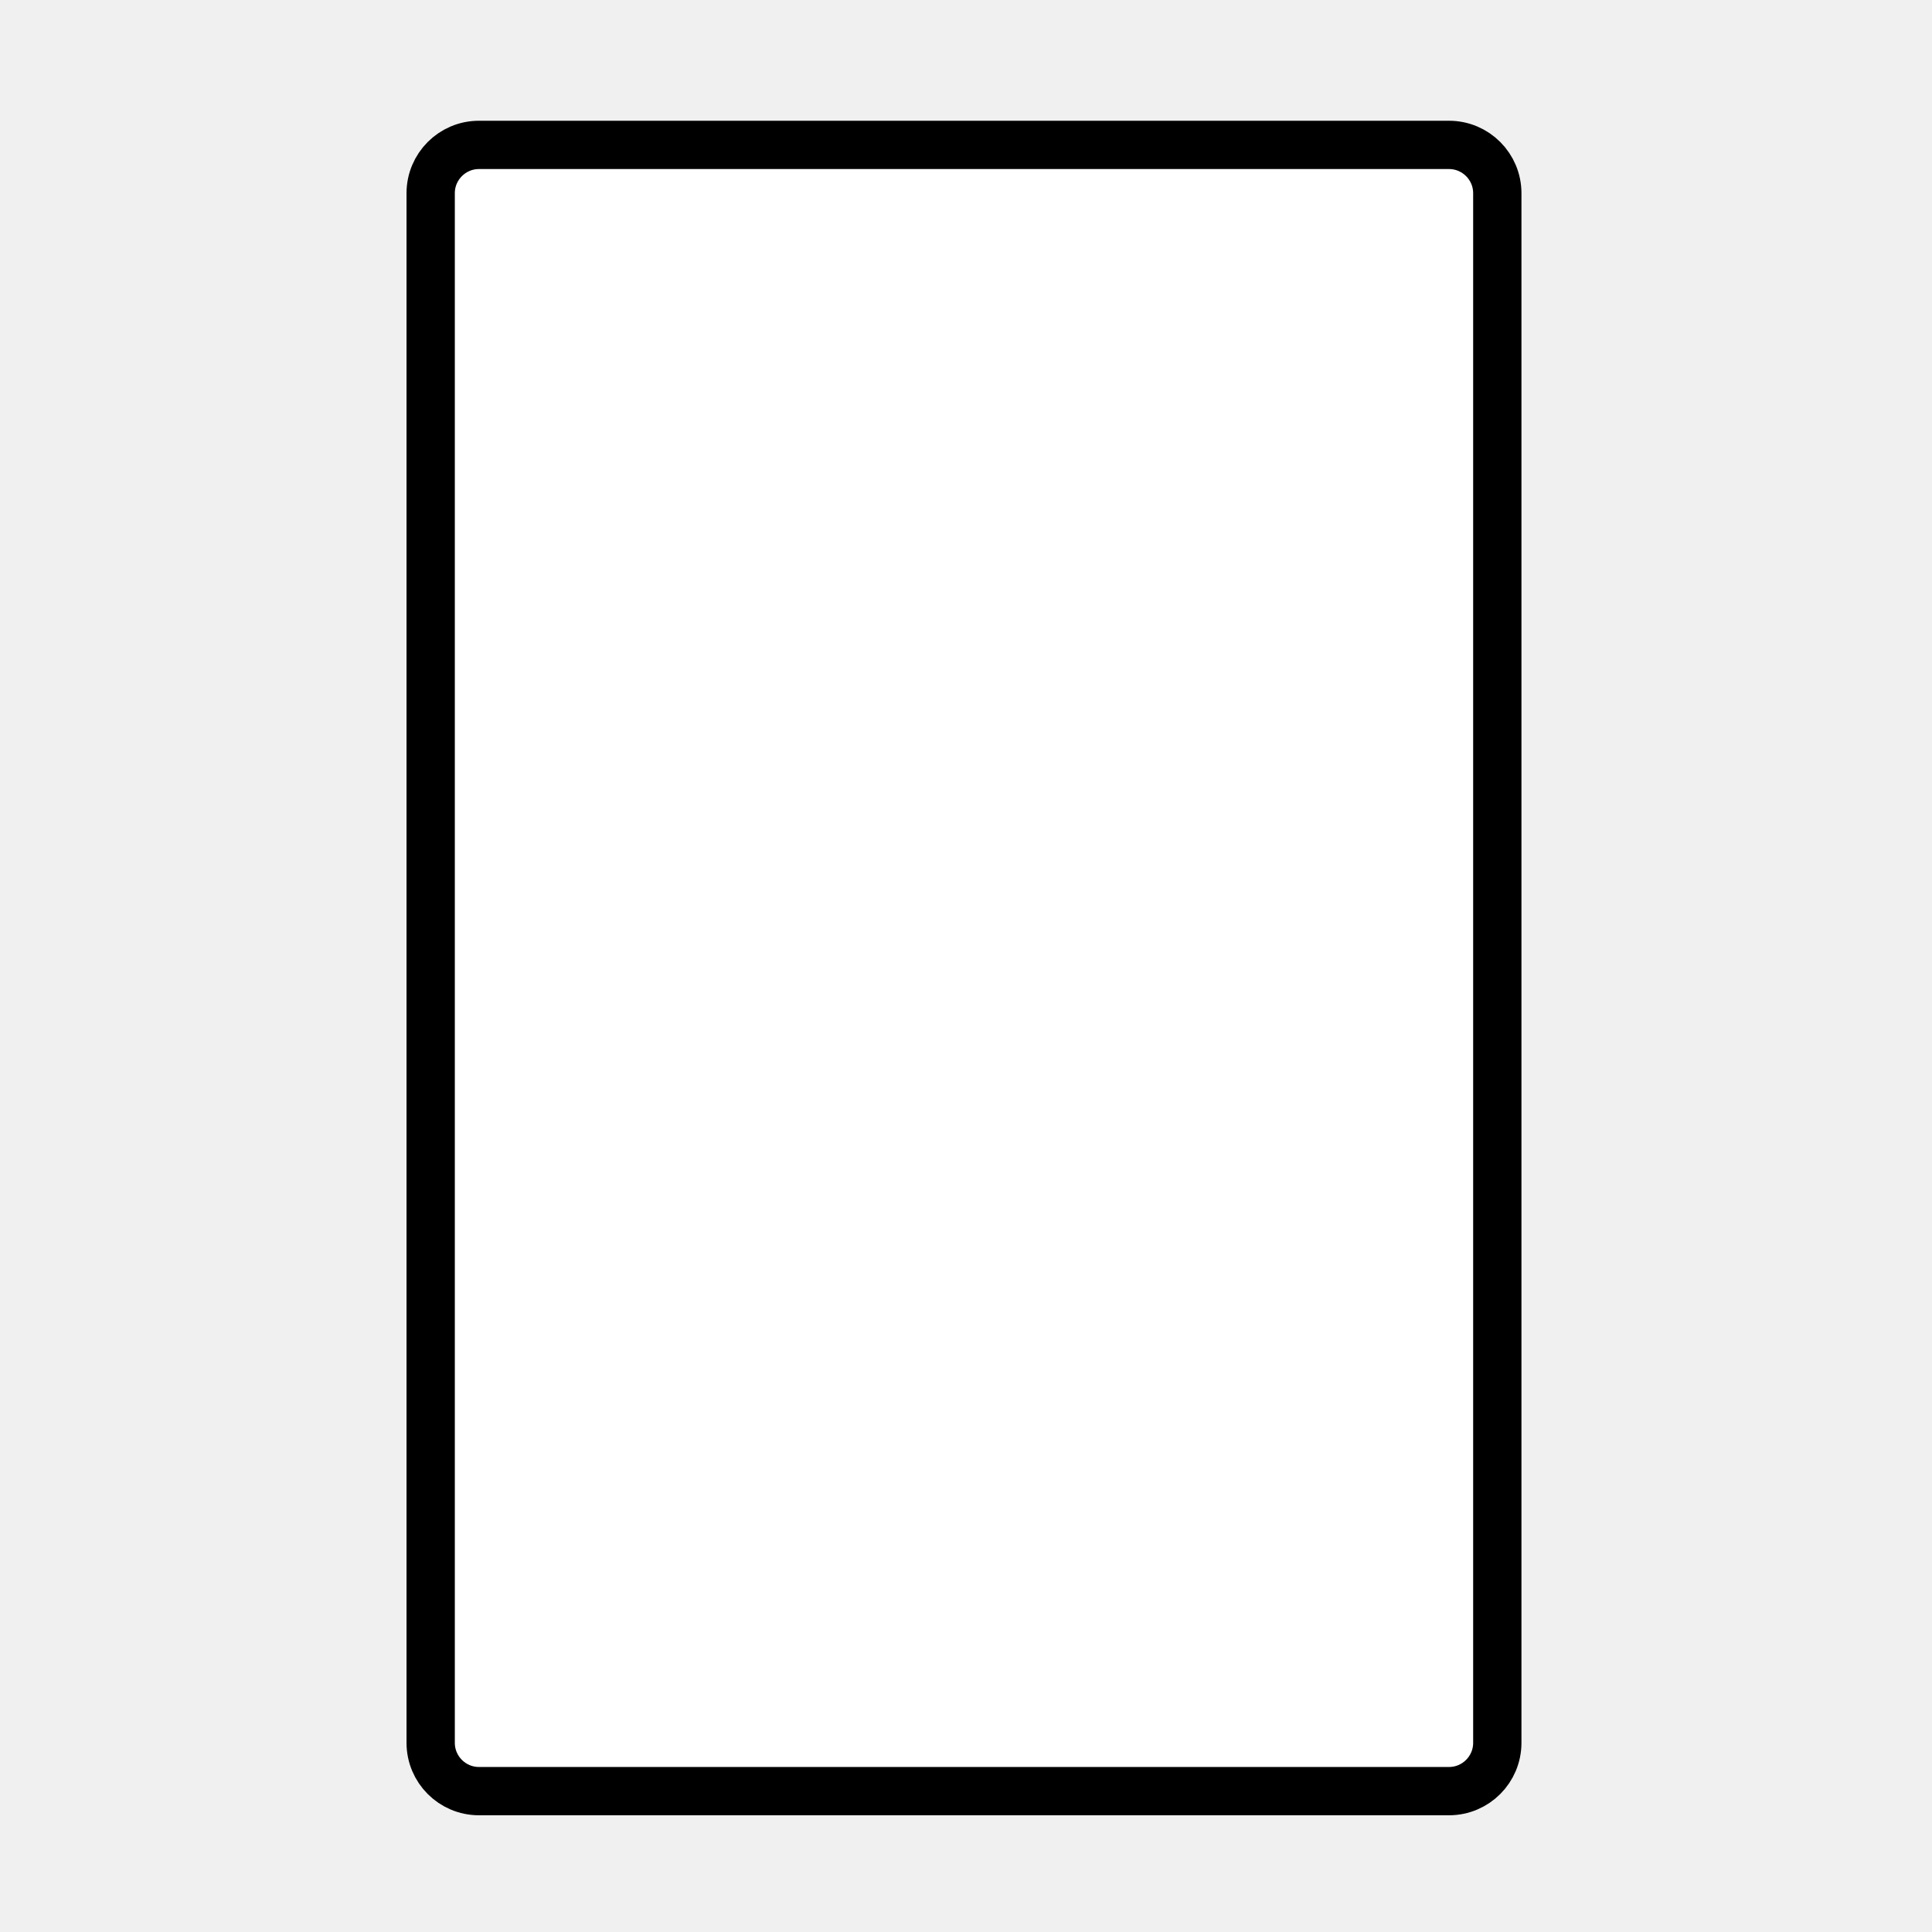
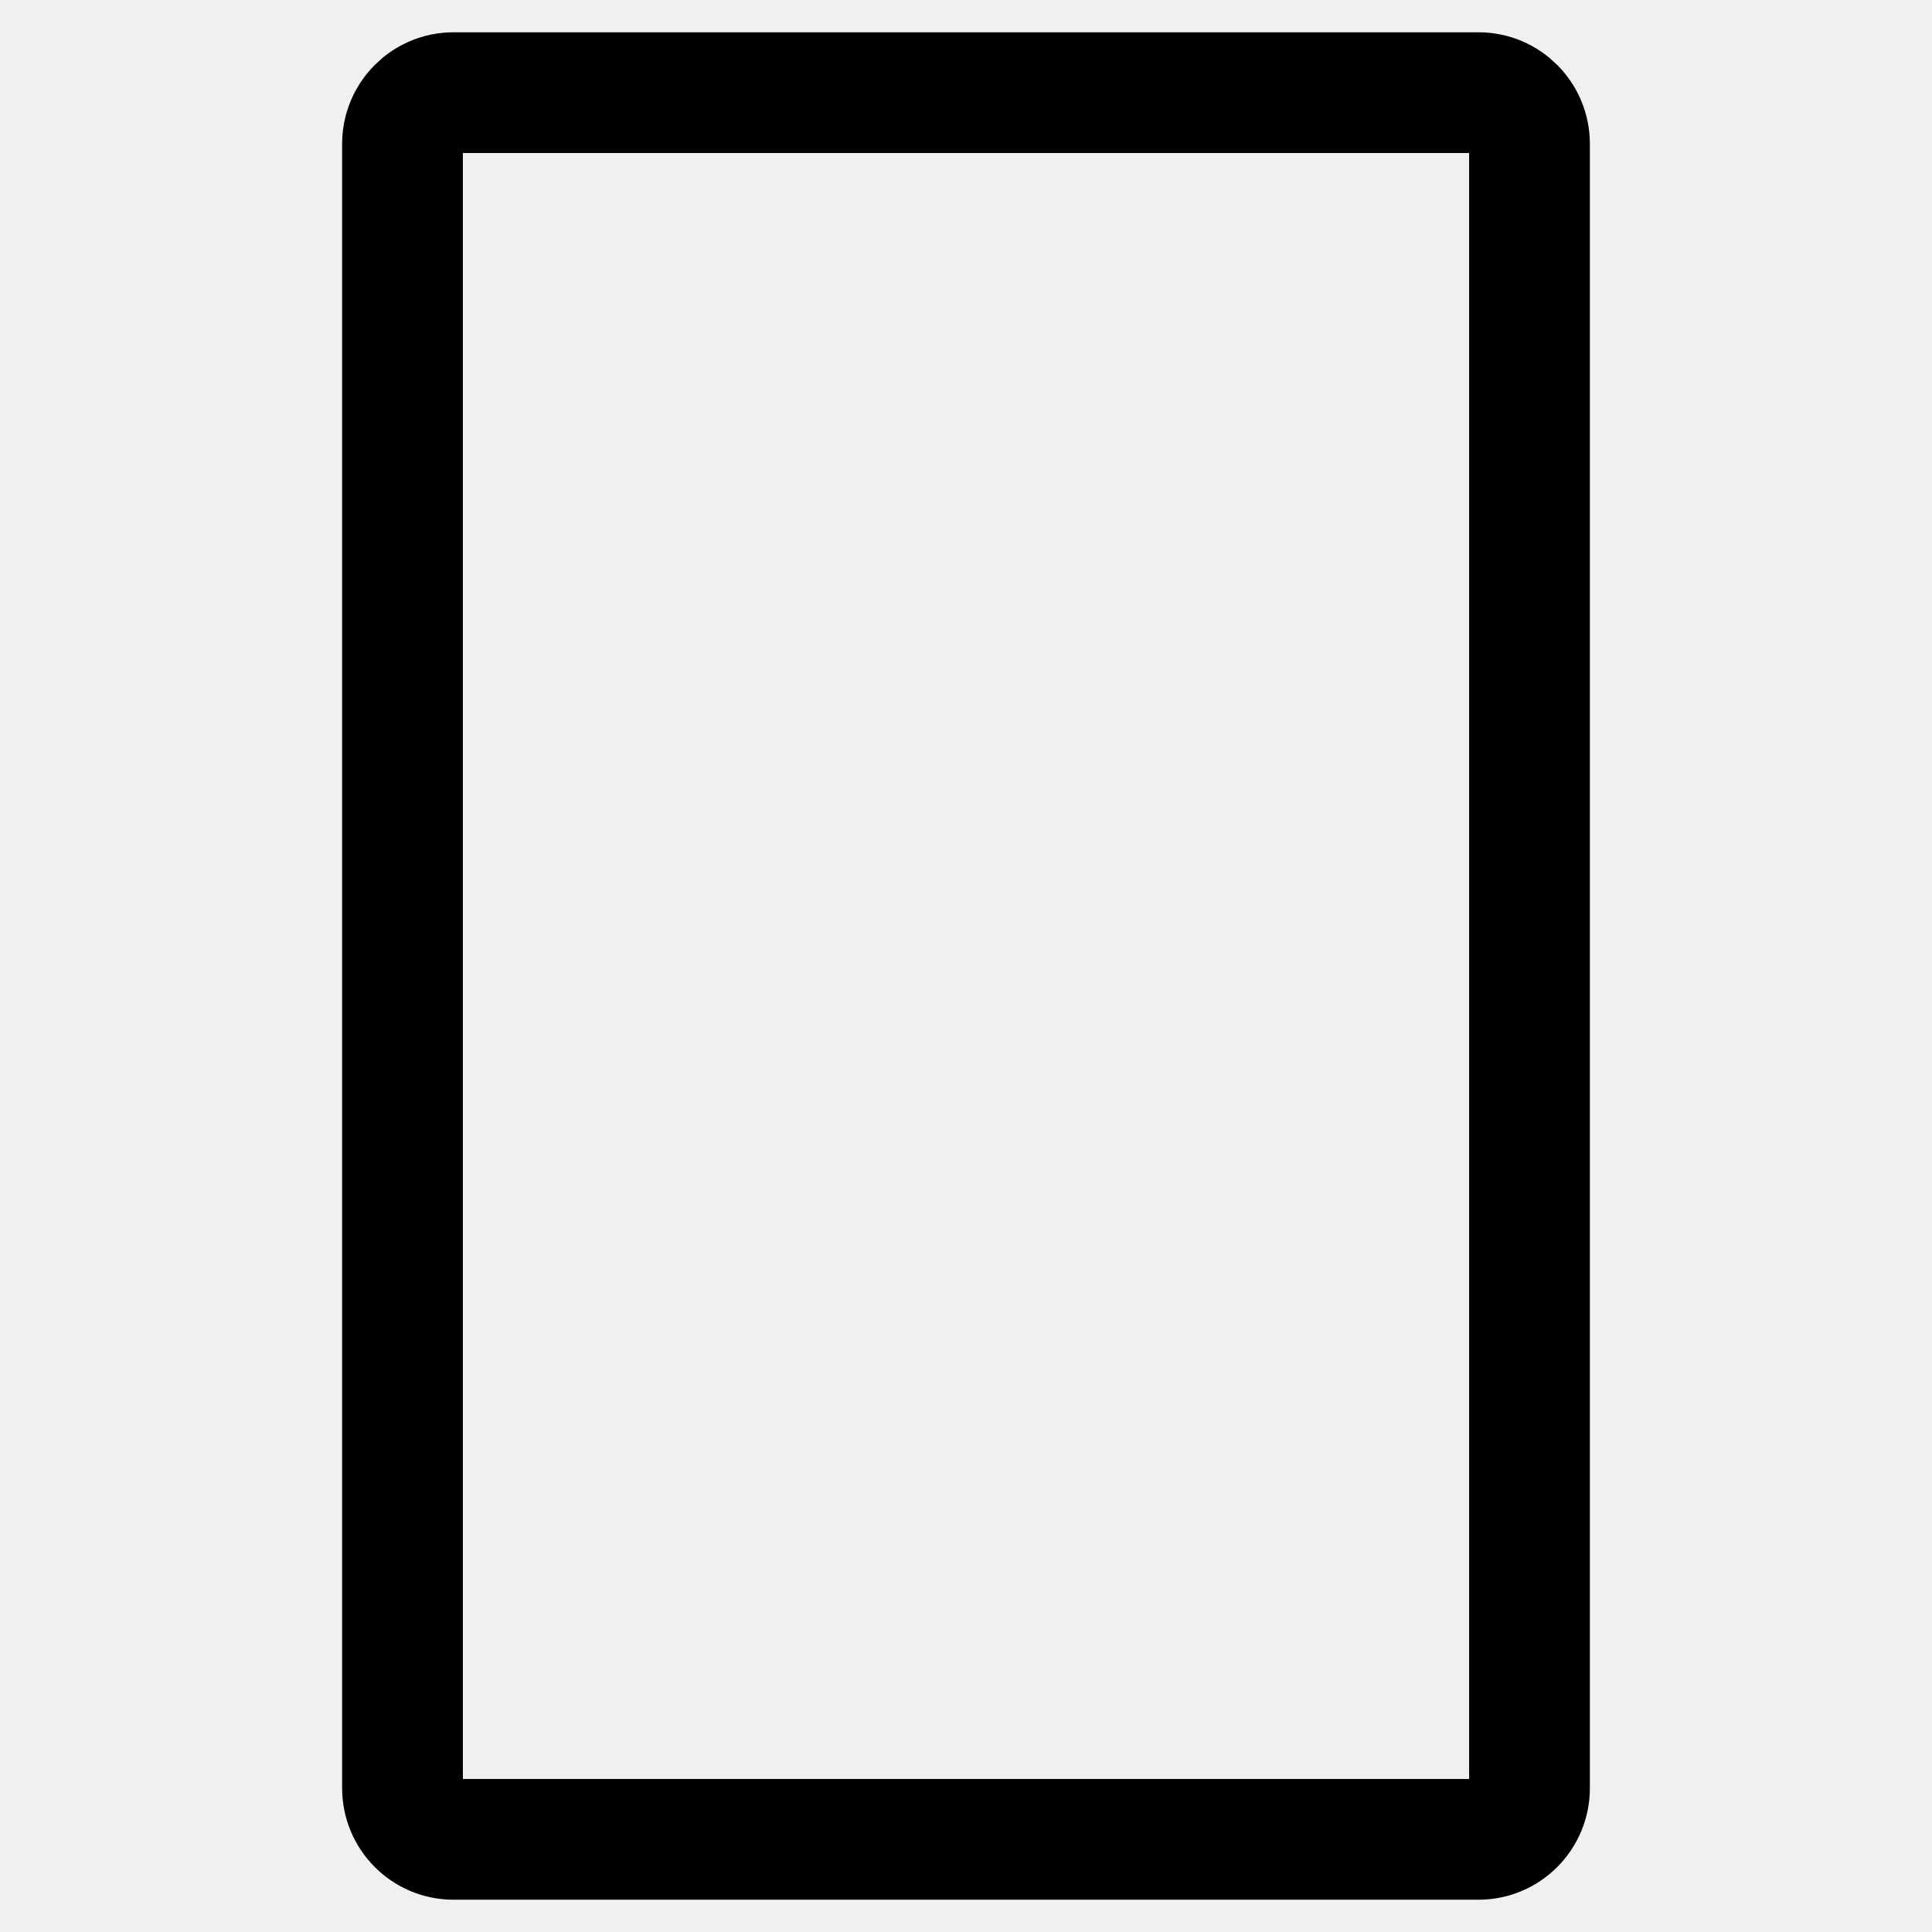
- <svg xmlns="http://www.w3.org/2000/svg" version="1.1" id="Layer_1" x="0px" y="0px" width="480px" height="480px" viewBox="0 0 480 480" enable-background="new 0 0 480 480" xml:space="preserve">
-   <path fill="#FFFFFF" stroke="#000000" stroke-width="12" stroke-miterlimit="10" d="M372,433c0,6.627-5.373,12-12,12H119  c-6.627,0-12-5.373-12-12V48c0-6.627,5.373-12,12-12h241c6.627,0,12,5.373,12,12V433z" />
+ <svg xmlns="http://www.w3.org/2000/svg" version="1.1" id="Layer_1" x="0px" y="0px" width="48px" height="48px" viewBox="0 0 48 48" enable-background="new 0 0 48 48" xml:space="preserve">
+   <path fill="none" stroke="#000000" stroke-width="3" stroke-miterlimit="10" d="M38,44.425c0,0.703-0.568,1.273-1.268,1.273H11.268  c-0.7,0-1.268-0.57-1.268-1.273V3.575c0-0.703,0.568-1.273,1.268-1.273h25.464c0.7,0,1.268,0.57,1.268,1.273V44.425z" />
</svg>
